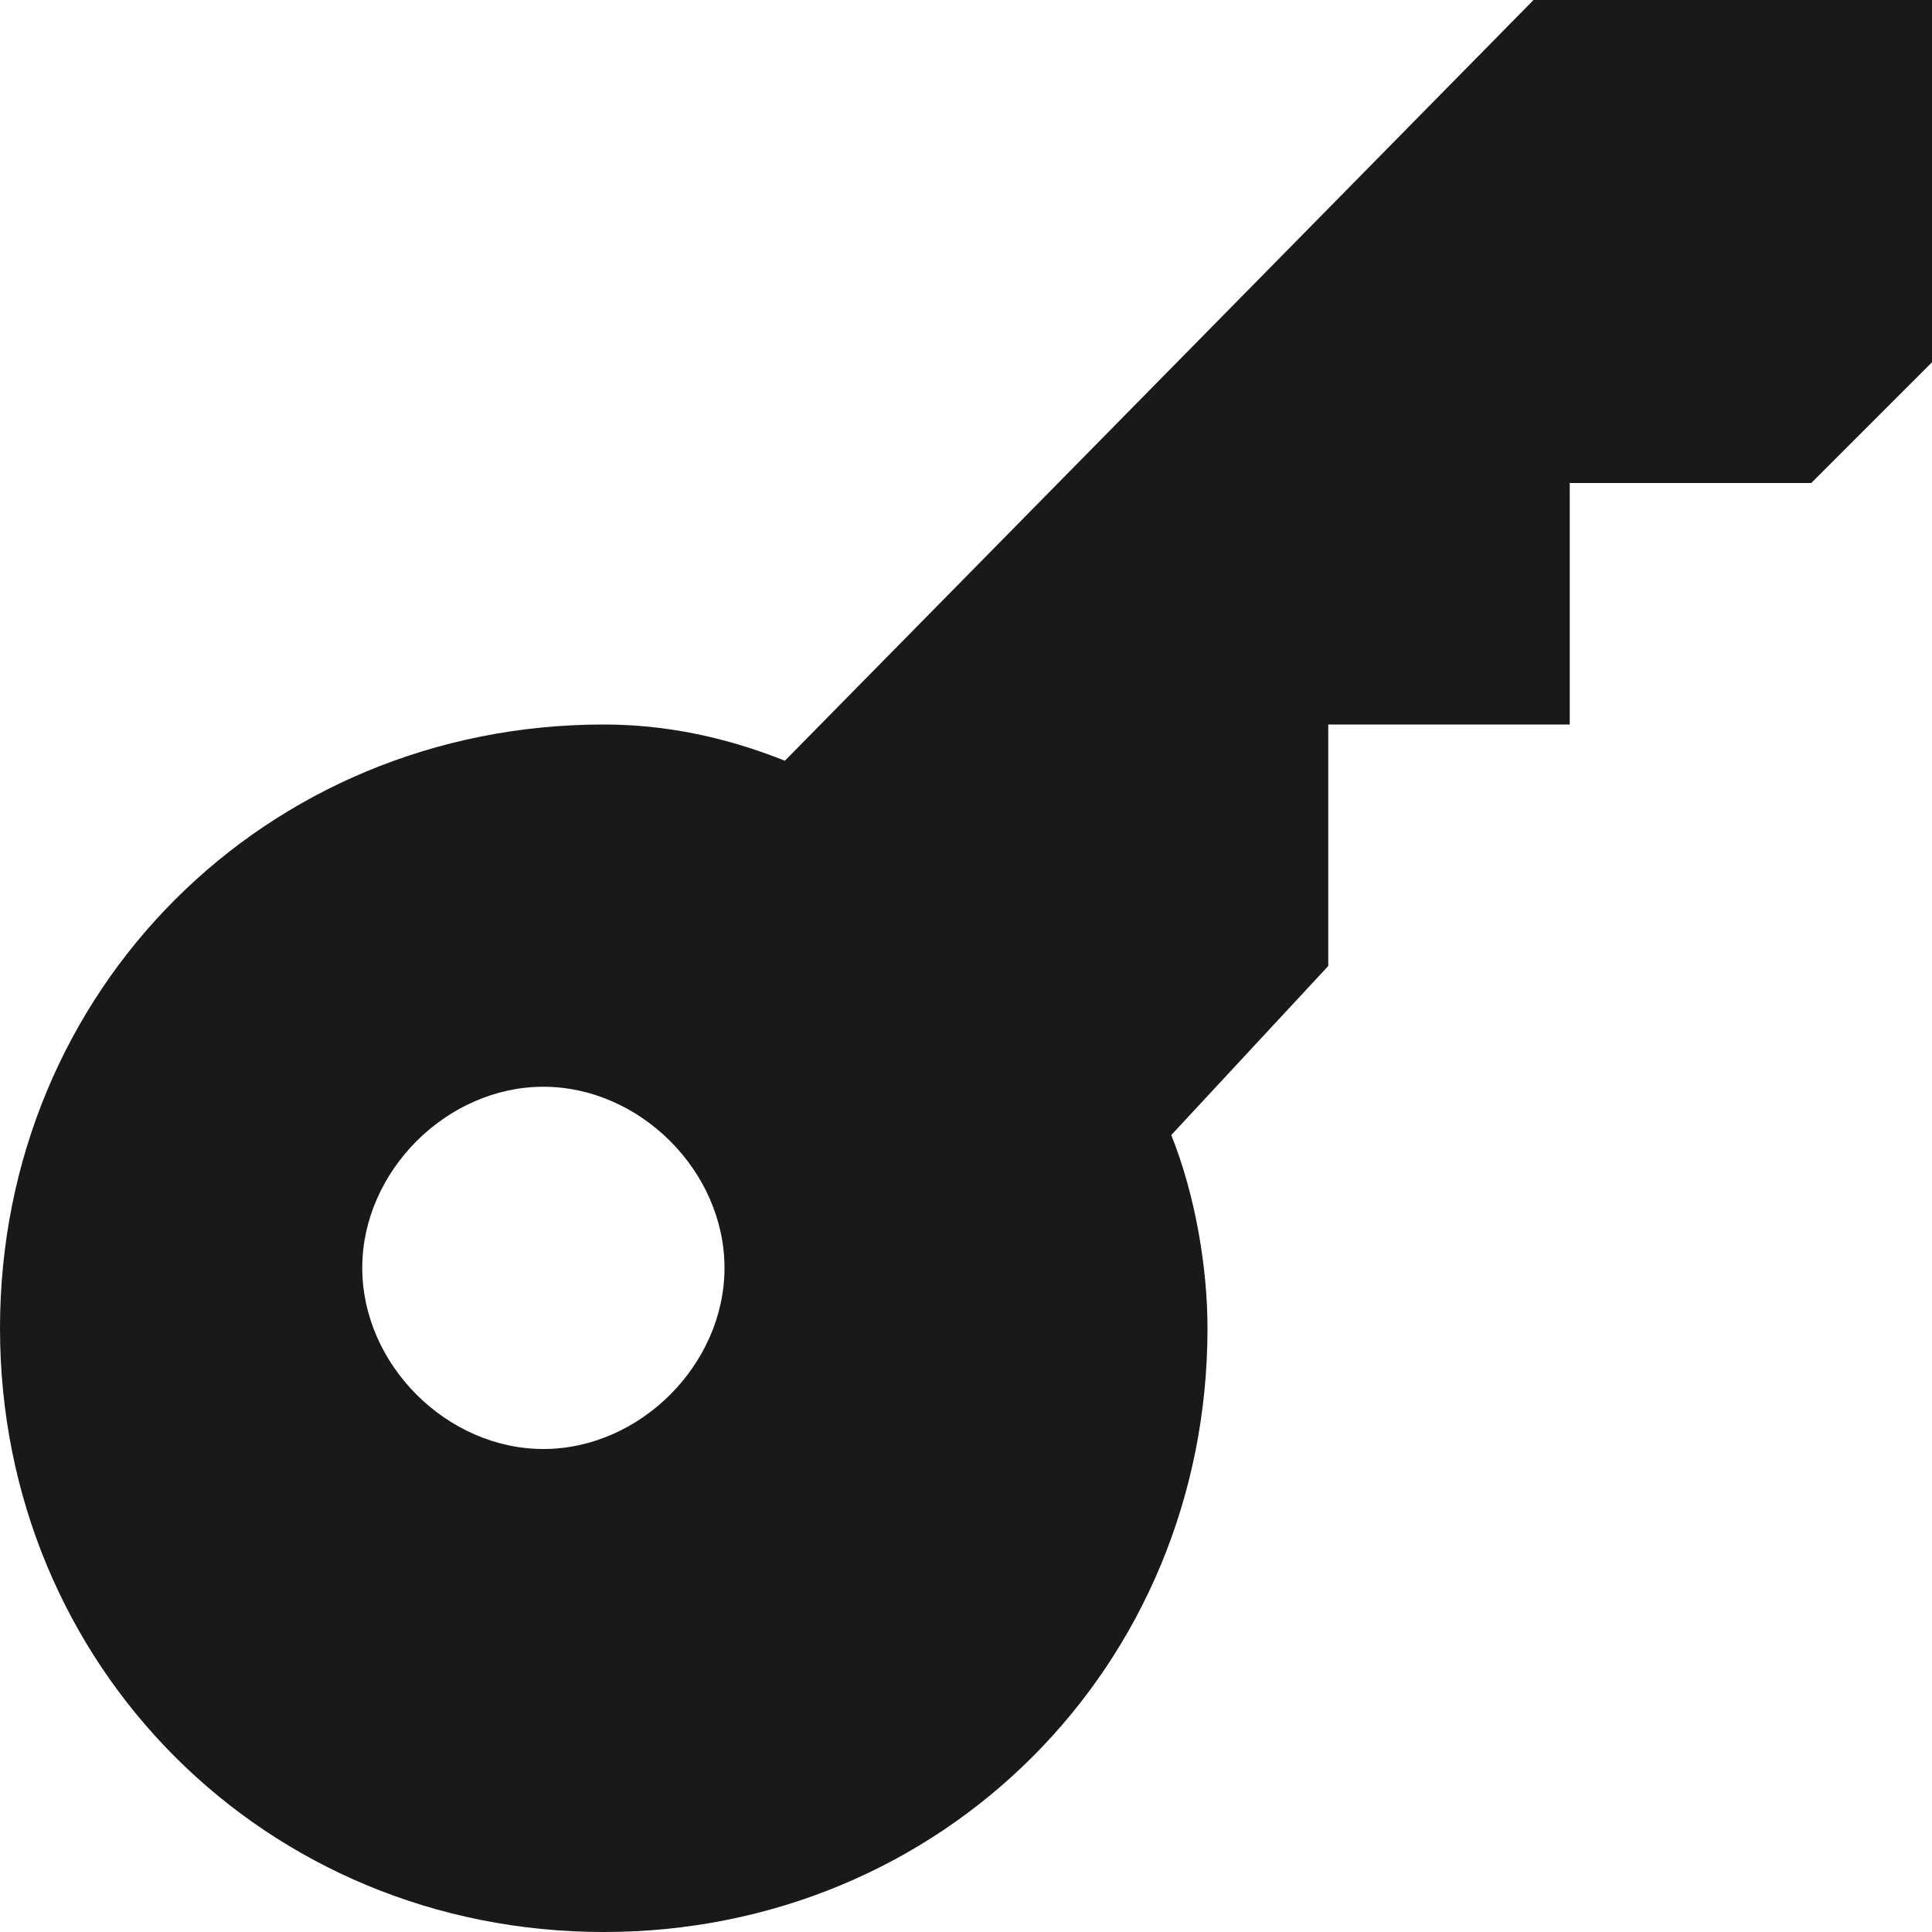
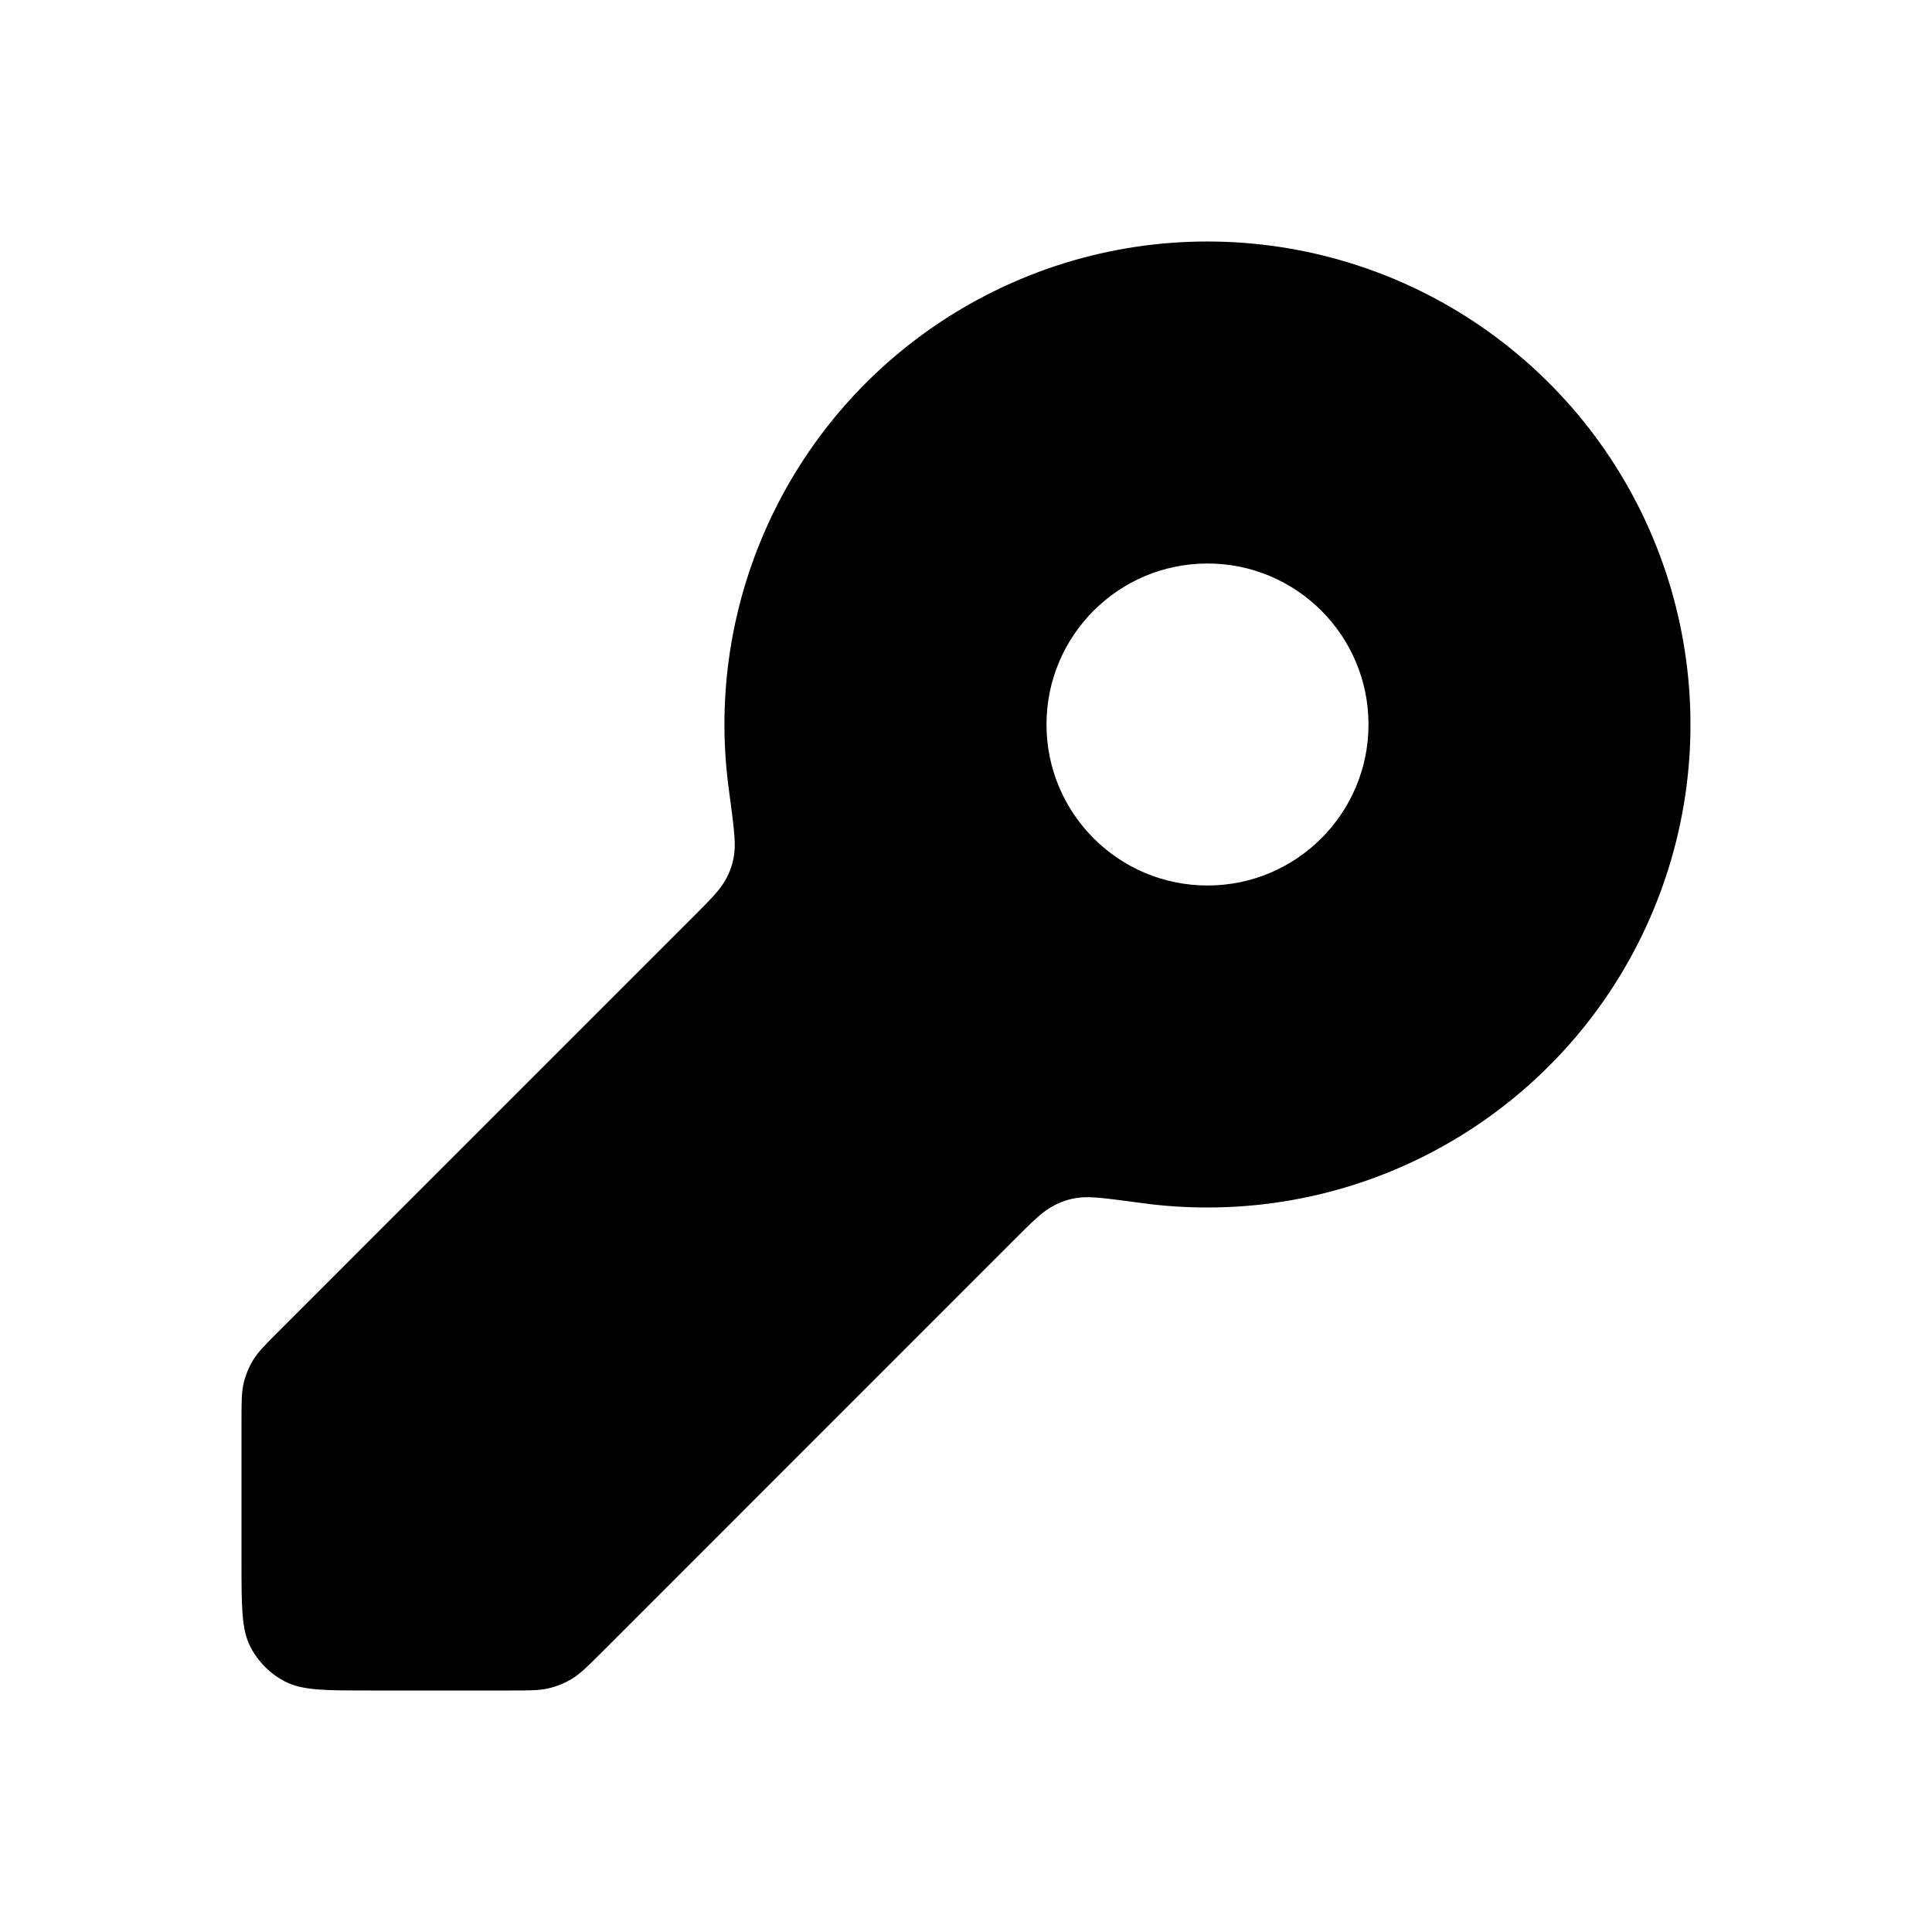
- <svg xmlns="http://www.w3.org/2000/svg" width="16" height="16" viewBox="0 0 16 16">
-   <path d="M12.7,0 L6.5,6.3 C6,6.1 5.5,6 5,6 C2.2,6 0,8.2 0,11 C0,13.8 2.2,16 5,16 C7.8,16 10,13.8 10,11 C10,10.5 9.9,9.9 9.7,9.4 L11,8 L11,6 L13,6 L13,4 L15,4 L16,3 L16,0 L12.7,0 Z M4.5,12 C3.7,12 3,11.3 3,10.5 C3,9.7 3.7,9 4.5,9 C5.3,9 6,9.7 6,10.5 C6,11.3 5.3,12 4.5,12 Z" opacity=".9" />
+ <svg xmlns="http://www.w3.org/2000/svg" width="24" height="24" fill="currentColor" viewBox="0 0 24 24">
+   <path fill-rule="evenodd" d="M15 15a6 6 0 1 0-5.946-5.193c.058.434.087.651.068.789a.853.853 0 0 1-.117.346c-.068.121-.187.24-.426.479l-5.11 5.11c-.173.173-.26.26-.322.36a1 1 0 0 0-.12.29C3 17.296 3 17.418 3 17.663V19.4c0 .56 0 .84.109 1.054a1 1 0 0 0 .437.437C3.76 21 4.04 21 4.6 21h1.737c.245 0 .367 0 .482-.028a.998.998 0 0 0 .29-.12c.1-.061.187-.148.36-.32l5.11-5.111c.239-.239.358-.358.48-.426a.852.852 0 0 1 .345-.117c.138-.02.355.01.789.068.264.036.533.054.807.054Zm0-4a2 2 0 1 0 0-4 2 2 0 0 0 0 4Z" clip-rule="evenodd" />
</svg>
